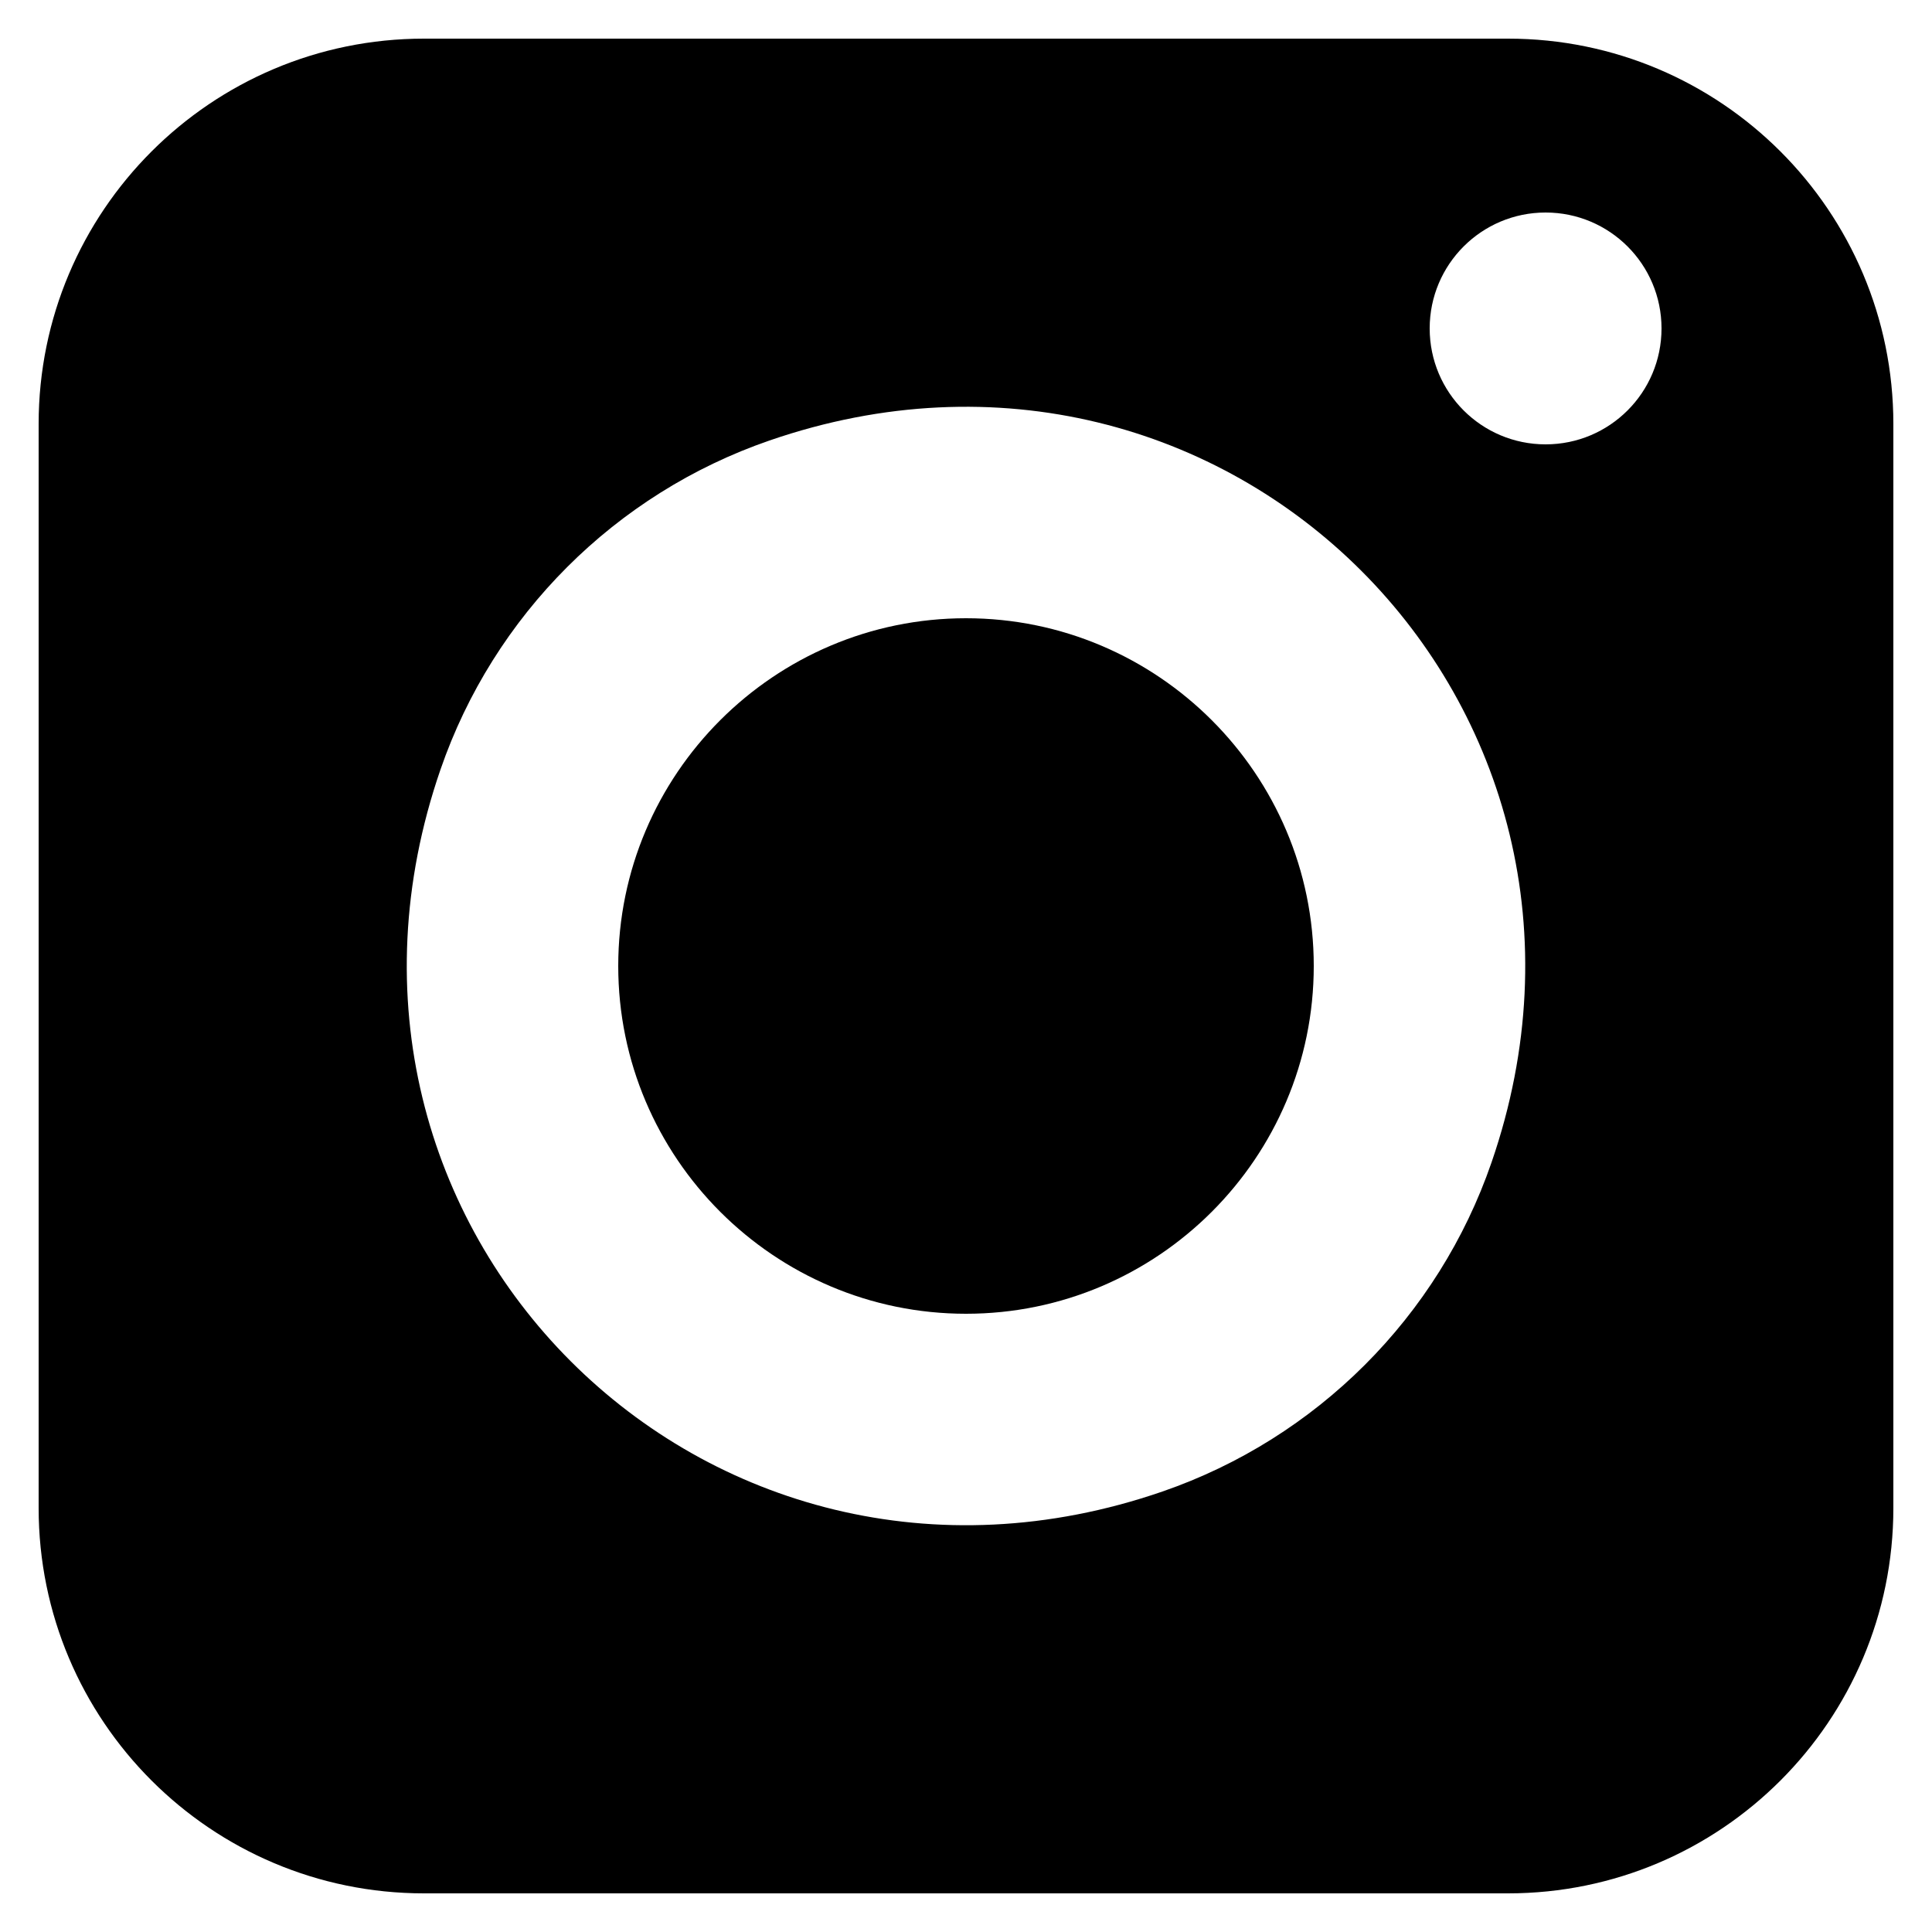
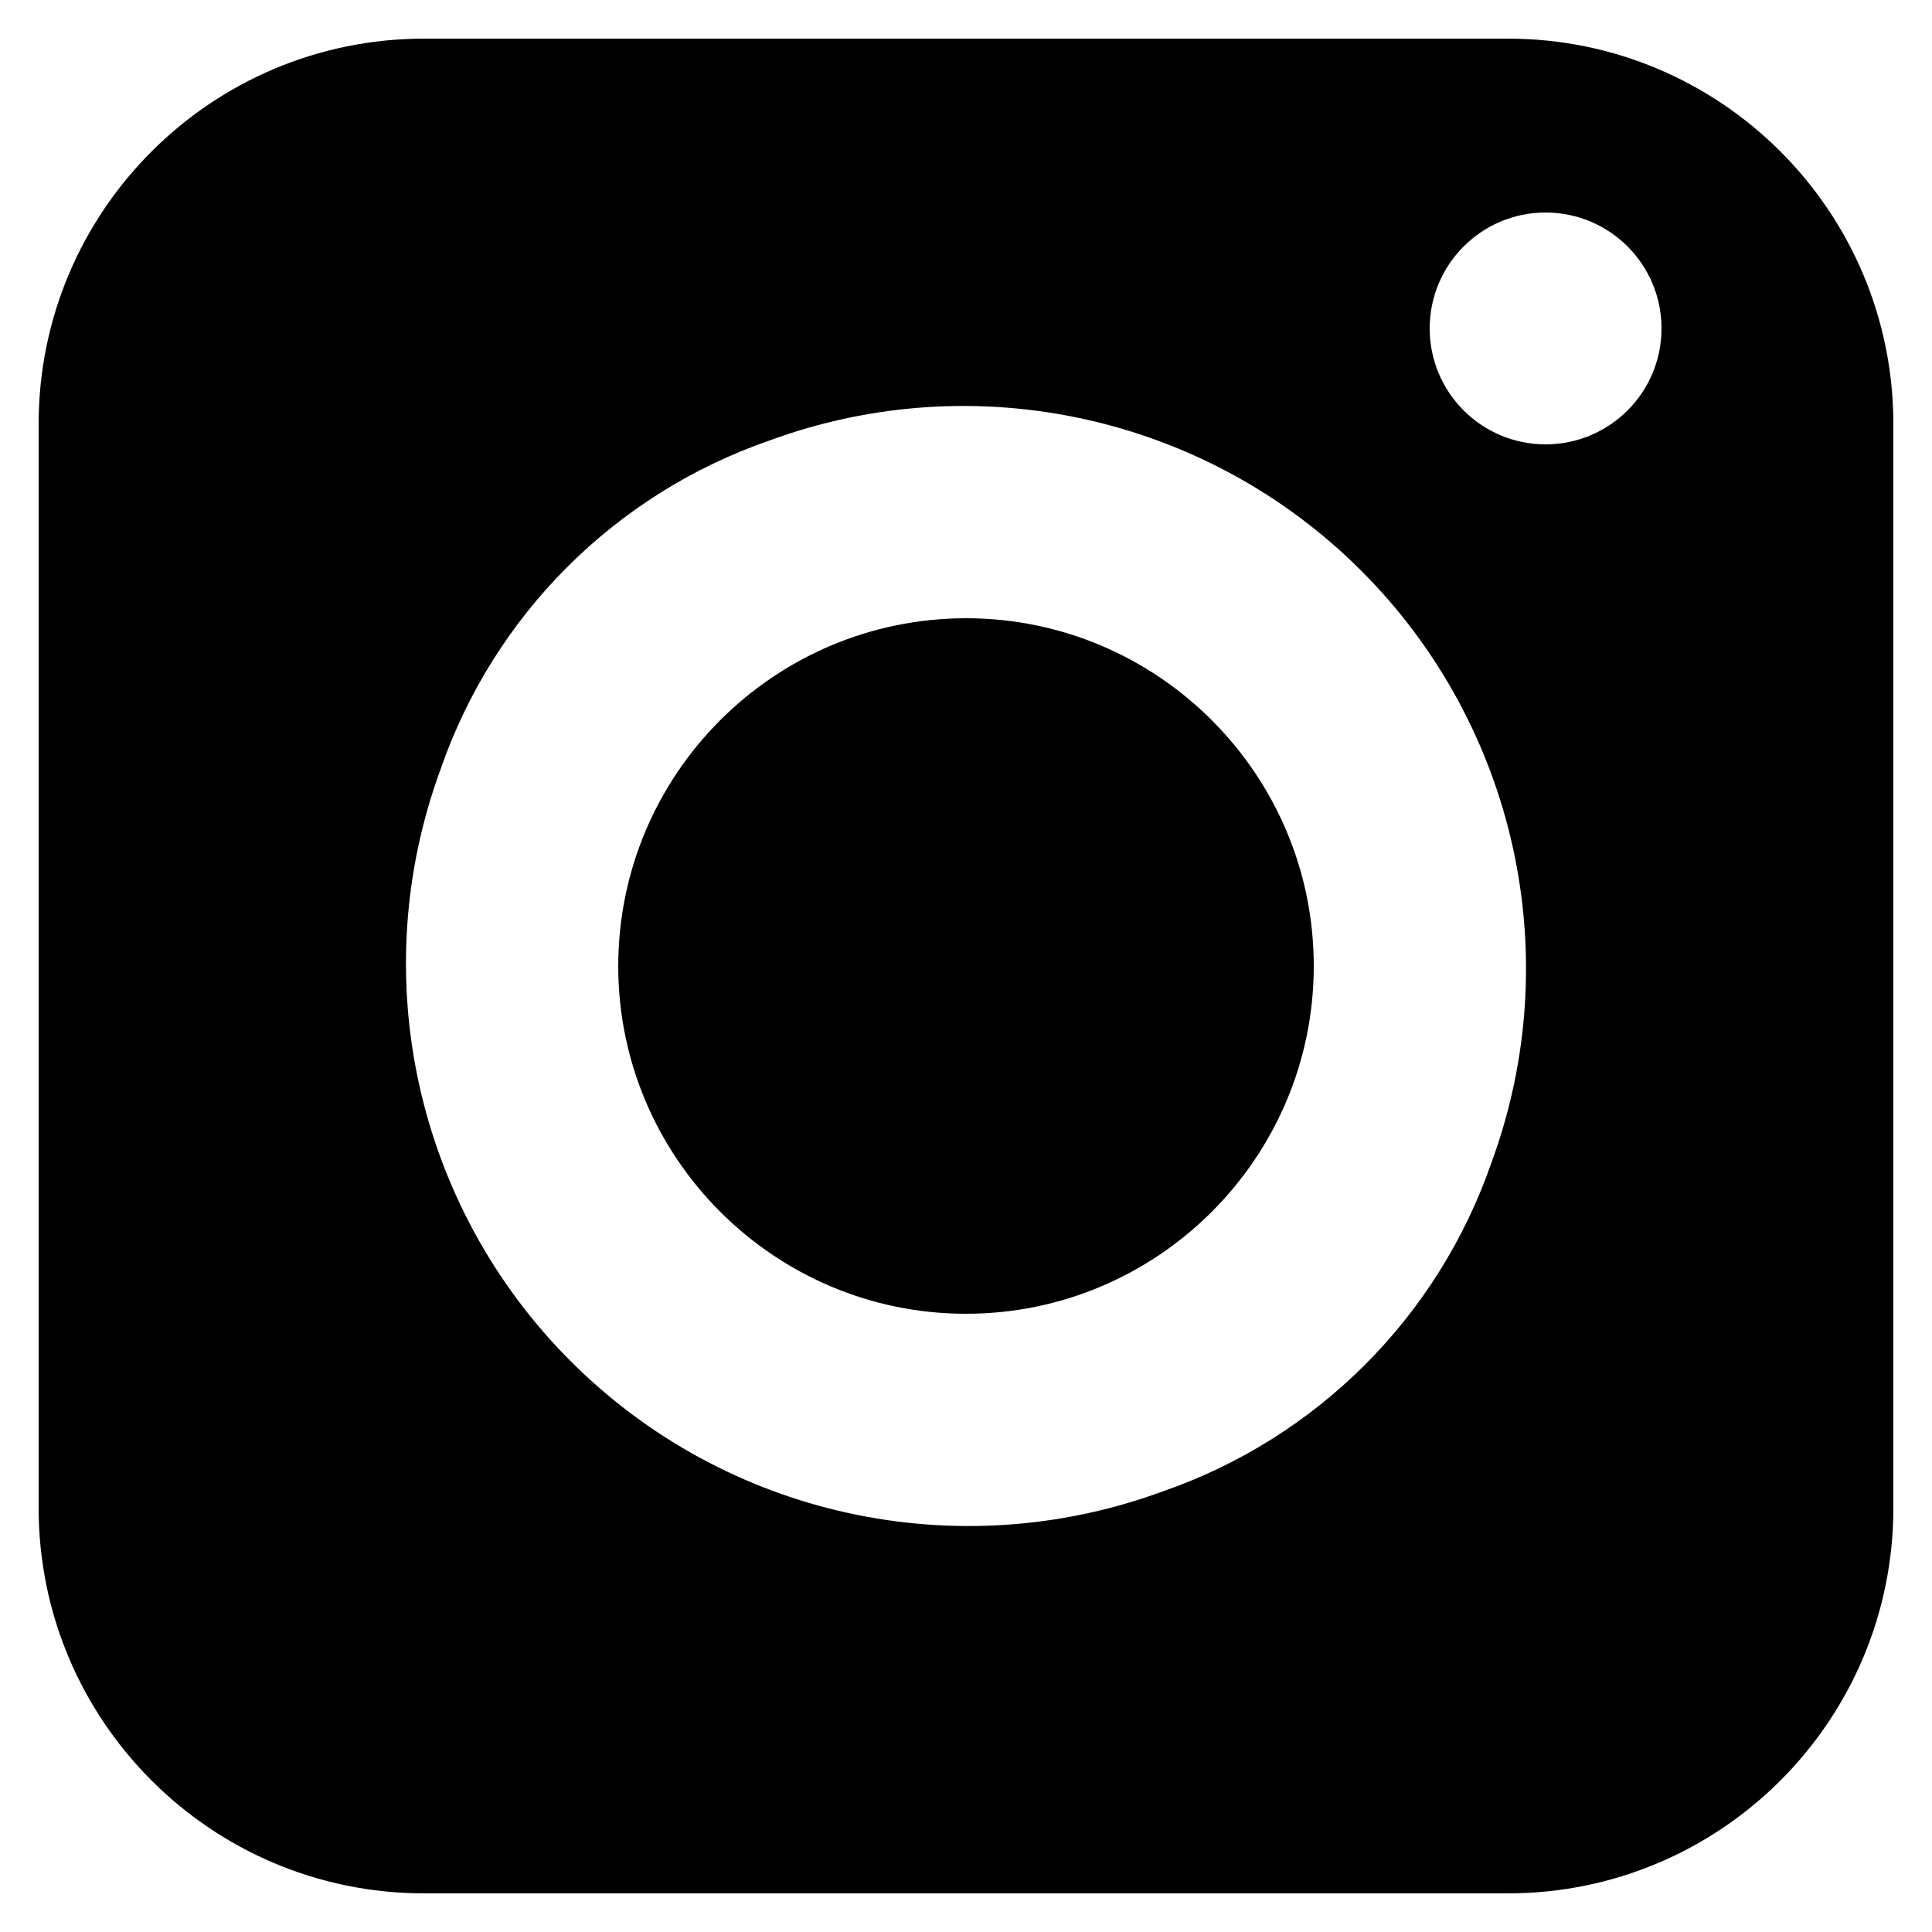
- <svg xmlns="http://www.w3.org/2000/svg" width="20" height="20" viewBox="0 0 20 20" fill="none">
-   <path d="M10 6.4C8.015 6.4 6.4 8.015 6.4 10C6.4 11.985 8.015 13.6 10 13.6C11.985 13.6 13.6 11.985 13.6 10C13.6 8.015 11.985 6.4 10 6.4Z" fill="black" />
-   <path fill-rule="evenodd" clip-rule="evenodd" d="M0.4 15.611V4.389C0.4 2.186 2.186 0.4 4.389 0.4H15.611C17.814 0.4 19.6 2.186 19.6 4.389V15.611C19.6 17.814 17.814 19.6 15.611 19.6H4.389C2.186 19.6 0.4 17.814 0.4 15.611ZM4.56 7.966C2.926 12.702 7.298 17.074 12.034 15.44C13.63 14.889 14.89 13.63 15.44 12.034C17.074 7.298 12.702 2.926 7.966 4.56C6.37 5.11 5.11 6.37 4.56 7.966ZM16 4.6C16.663 4.6 17.2 4.063 17.2 3.4C17.2 2.737 16.663 2.2 16 2.2C15.337 2.2 14.8 2.737 14.8 3.4C14.8 4.063 15.337 4.6 16 4.6Z" fill="black" />
+ <svg xmlns="http://www.w3.org/2000/svg" width="20" height="20" fill="none">
+   <path d="M10 6.4A3.604 3.604 0 006.4 10c0 1.985 1.615 3.6 3.6 3.6s3.6-1.615 3.6-3.6-1.615-3.6-3.6-3.6z" fill="#000" />
+   <path fill-rule="evenodd" clip-rule="evenodd" d="M.4 15.61V4.39A3.99 3.99 0 014.39.4h11.22a3.99 3.99 0 013.99 3.99v11.22a3.99 3.99 0 01-3.99 3.99H4.39A3.99 3.99 0 01.4 15.61zm4.16-7.644a5.823 5.823 0 007.474 7.474 5.508 5.508 0 003.406-3.406A5.823 5.823 0 007.966 4.56 5.508 5.508 0 004.56 7.966zM16 4.6a1.2 1.2 0 100-2.4 1.2 1.2 0 000 2.4z" fill="#000" />
</svg>
